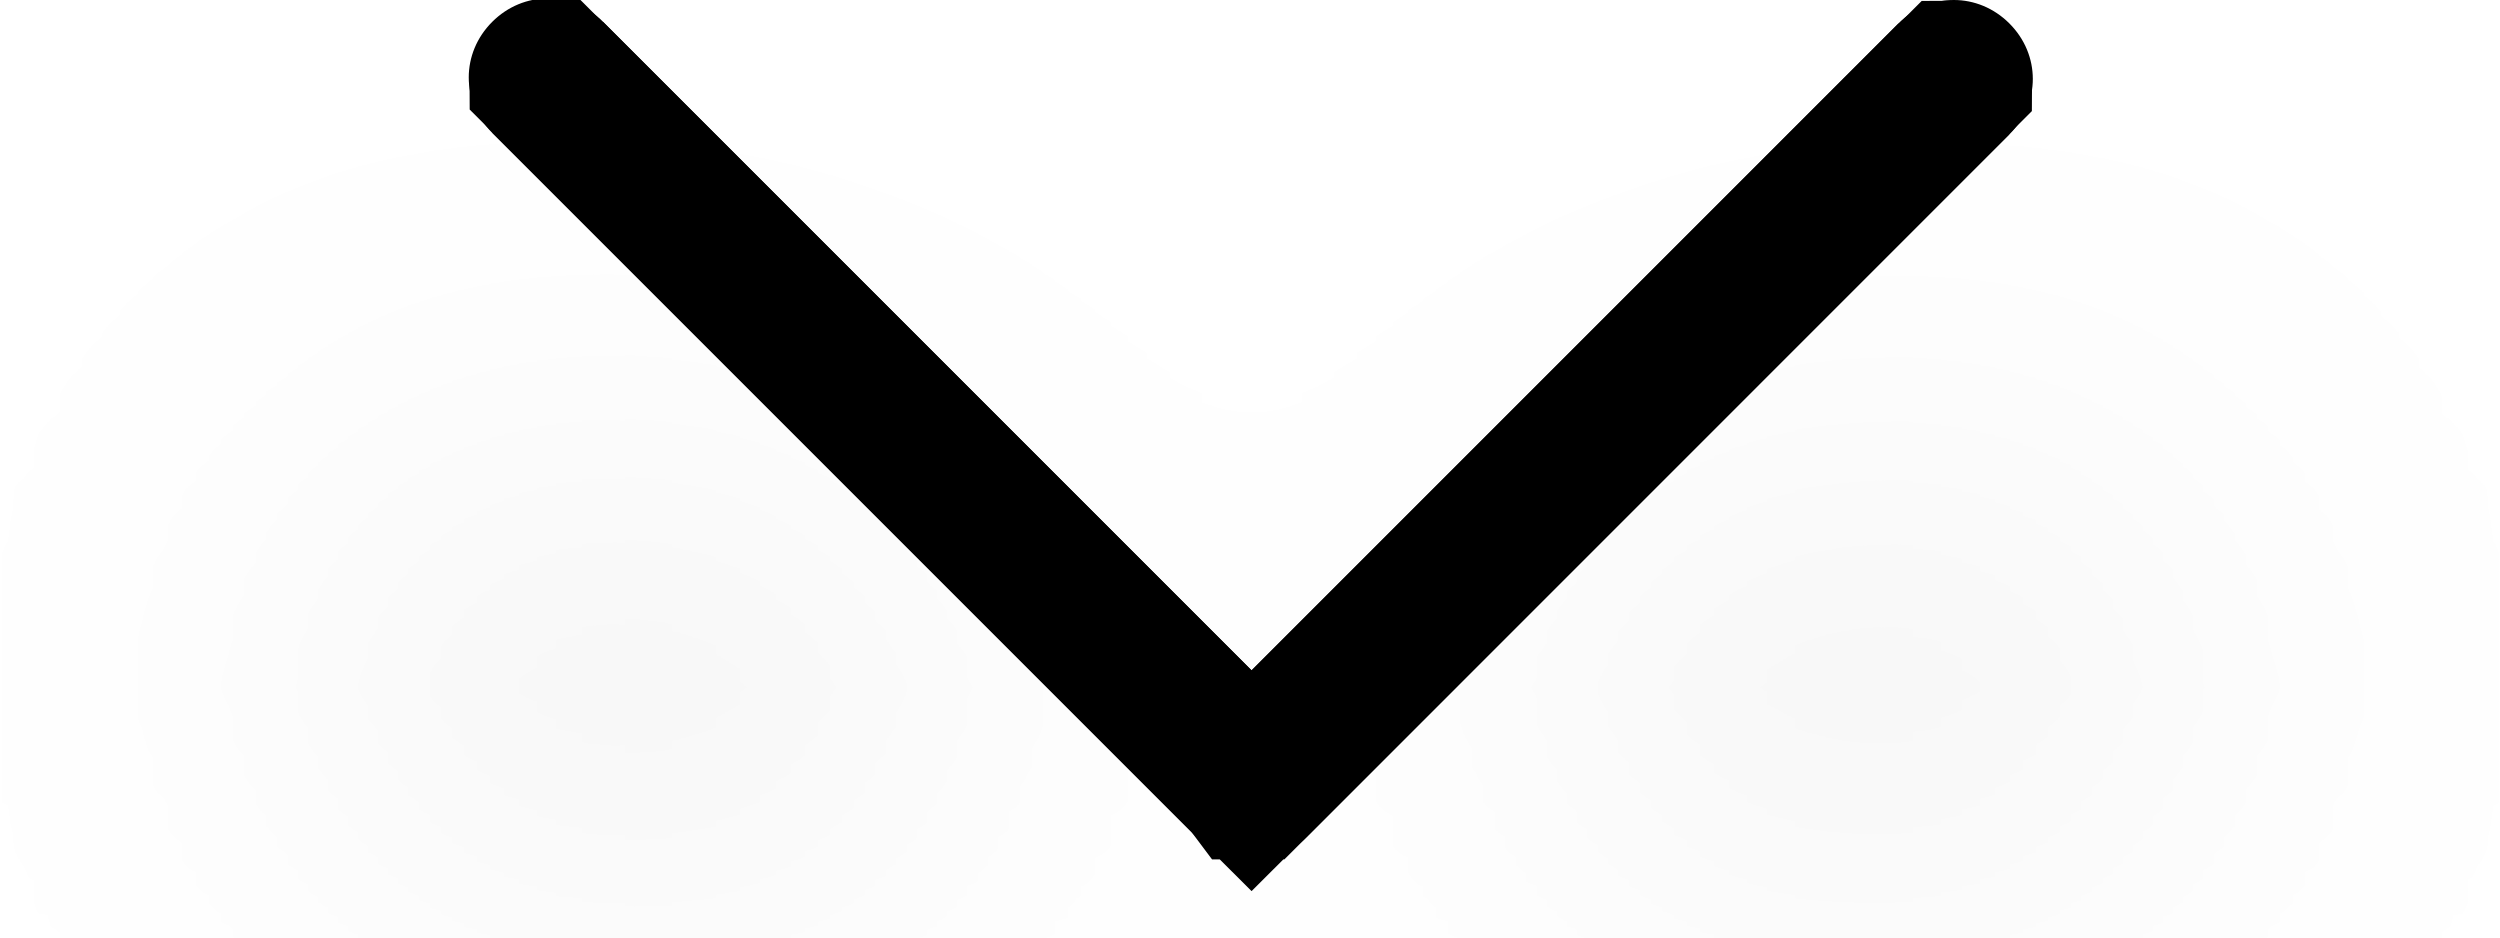
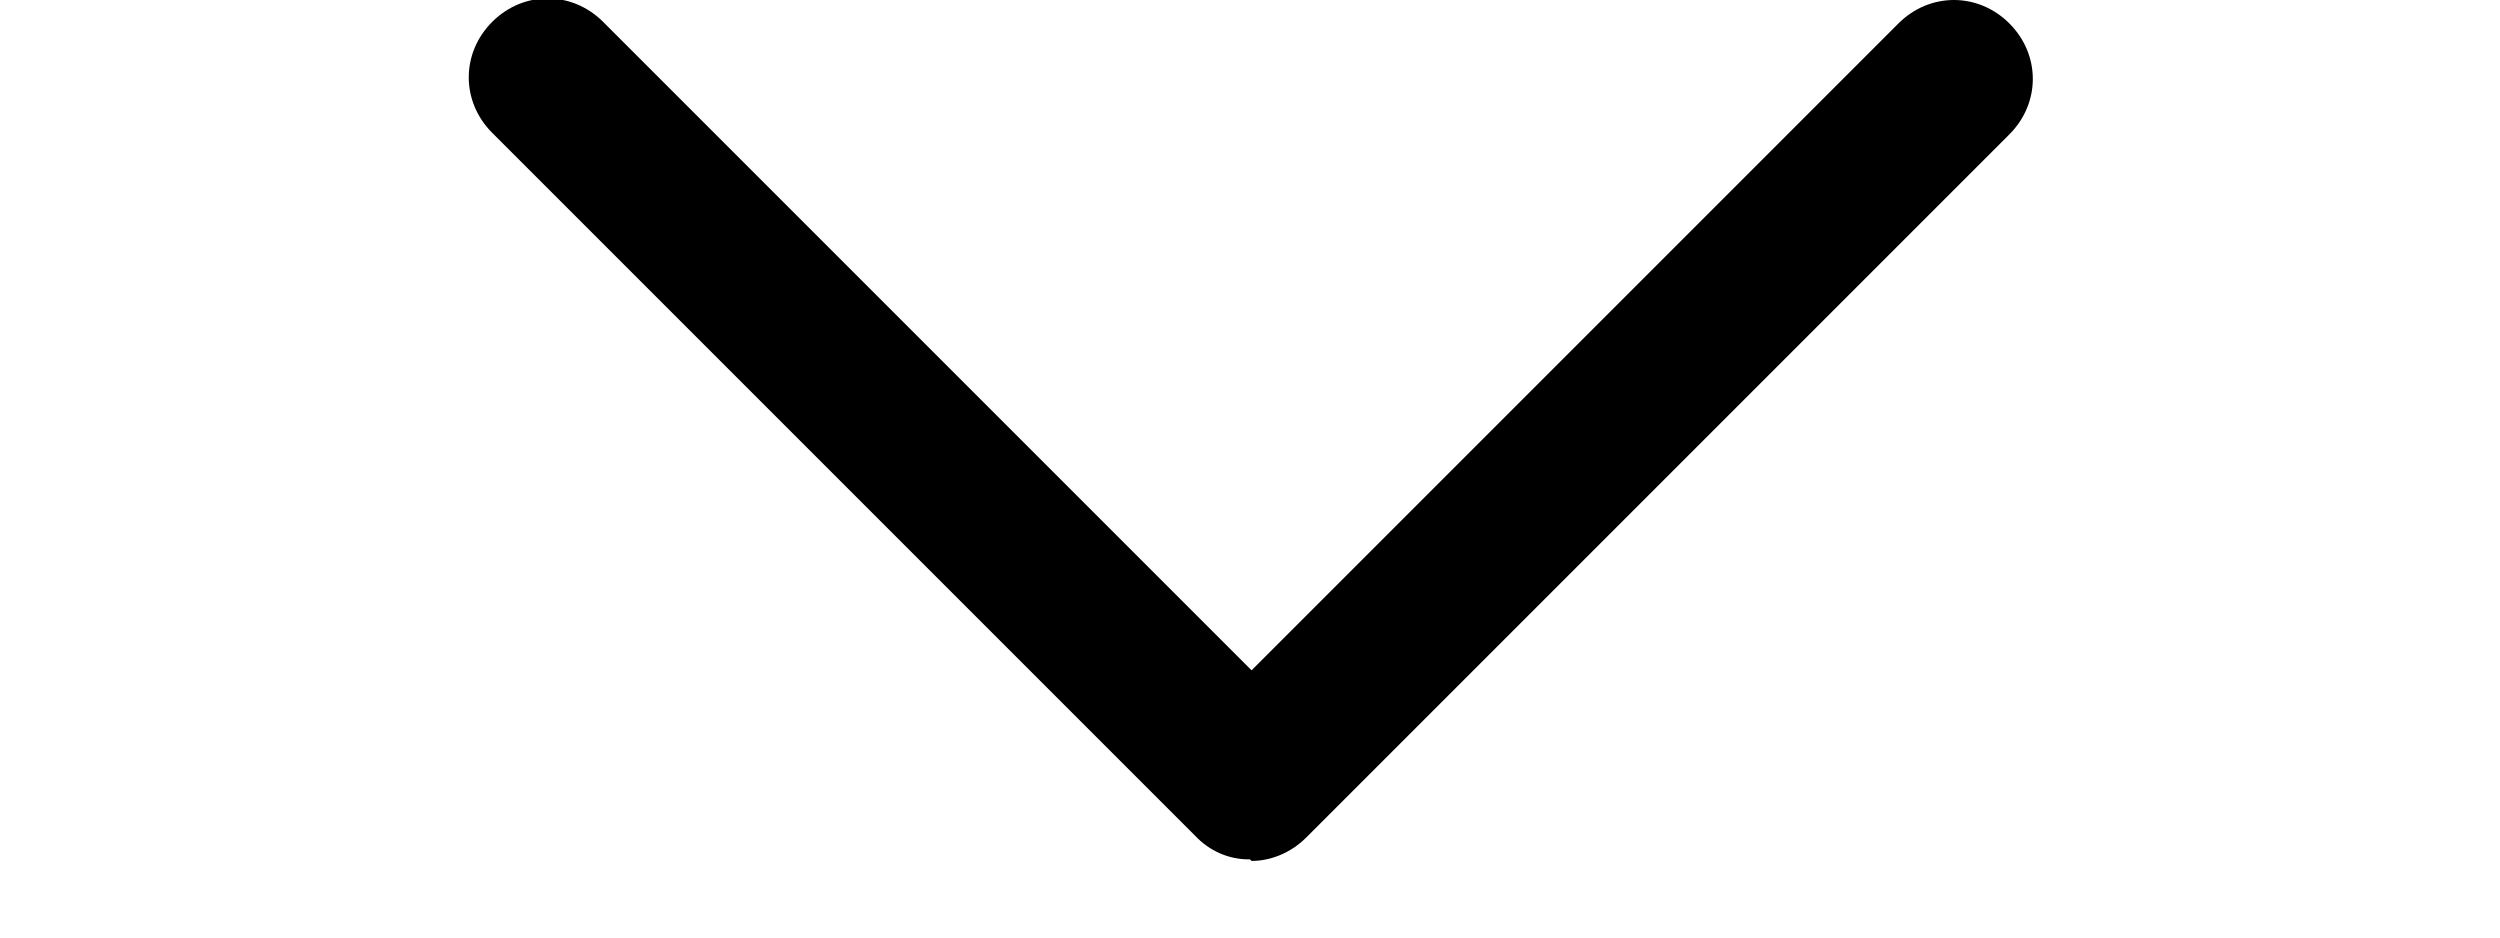
<svg xmlns="http://www.w3.org/2000/svg" width="16" height="6" viewBox="0 0 16 6" fill="none">
-   <g filter="url(#filter0_d_12_54)">
-     <path d="M8 5.5C7.934 5.501 7.869 5.488 7.809 5.462C7.749 5.436 7.695 5.398 7.65 5.35L3.15 0.85C2.95 0.65 2.95 0.34 3.15 0.14C3.35 -0.06 3.66 -0.06 3.86 0.14L8.01 4.29L12.15 0.15C12.35 -0.05 12.66 -0.05 12.86 0.15C13.06 0.35 13.06 0.66 12.86 0.86L8.36 5.36C8.26 5.46 8.13 5.51 8.01 5.51L8 5.5Z" fill="black" />
-     <path d="M12.506 0.506L8.013 5L8.007 5L8.004 4.996L3.504 0.496C3.503 0.496 3.503 0.495 3.502 0.495C3.503 0.495 3.503 0.494 3.504 0.494C3.504 0.493 3.505 0.493 3.505 0.492C3.505 0.493 3.506 0.493 3.506 0.494L7.656 4.644L8.01 4.997L8.364 4.644L12.504 0.504C12.504 0.503 12.505 0.503 12.505 0.502C12.505 0.503 12.506 0.503 12.506 0.504C12.507 0.504 12.507 0.505 12.508 0.505C12.507 0.505 12.507 0.506 12.506 0.506Z" stroke="black" />
-   </g>
-   <defs>
-     <filter id="filter0_d_12_54" x="-1" y="-0.01" width="18.01" height="13.52" filterUnits="userSpaceOnUse" color-interpolation-filters="sRGB">
-       <feFlood flood-opacity="0" result="BackgroundImageFix" />
-       <feColorMatrix in="SourceAlpha" type="matrix" values="0 0 0 0 0 0 0 0 0 0 0 0 0 0 0 0 0 0 127 0" result="hardAlpha" />
-       <feOffset dy="4" />
-       <feGaussianBlur stdDeviation="2" />
-       <feComposite in2="hardAlpha" operator="out" />
-       <feColorMatrix type="matrix" values="0 0 0 0 0 0 0 0 0 0 0 0 0 0 0 0 0 0 0.25 0" />
-       <feBlend mode="normal" in2="BackgroundImageFix" result="effect1_dropShadow_12_54" />
-       <feBlend mode="normal" in="SourceGraphic" in2="effect1_dropShadow_12_54" result="shape" />
-     </filter>
-   </defs>
+   <path d="M8 5.5C7.934 5.501 7.869 5.488 7.809 5.462C7.749 5.436 7.695 5.398 7.65 5.35L3.15 0.85C2.95 0.65 2.95 0.34 3.15 0.14C3.35 -0.06 3.66 -0.06 3.86 0.14L8.01 4.29L12.15 0.15C12.35 -0.05 12.66 -0.05 12.86 0.15C13.06 0.35 13.06 0.66 12.86 0.86L8.36 5.36C8.26 5.46 8.13 5.51 8.01 5.51L8 5.5Z" fill="black" />
</svg>
